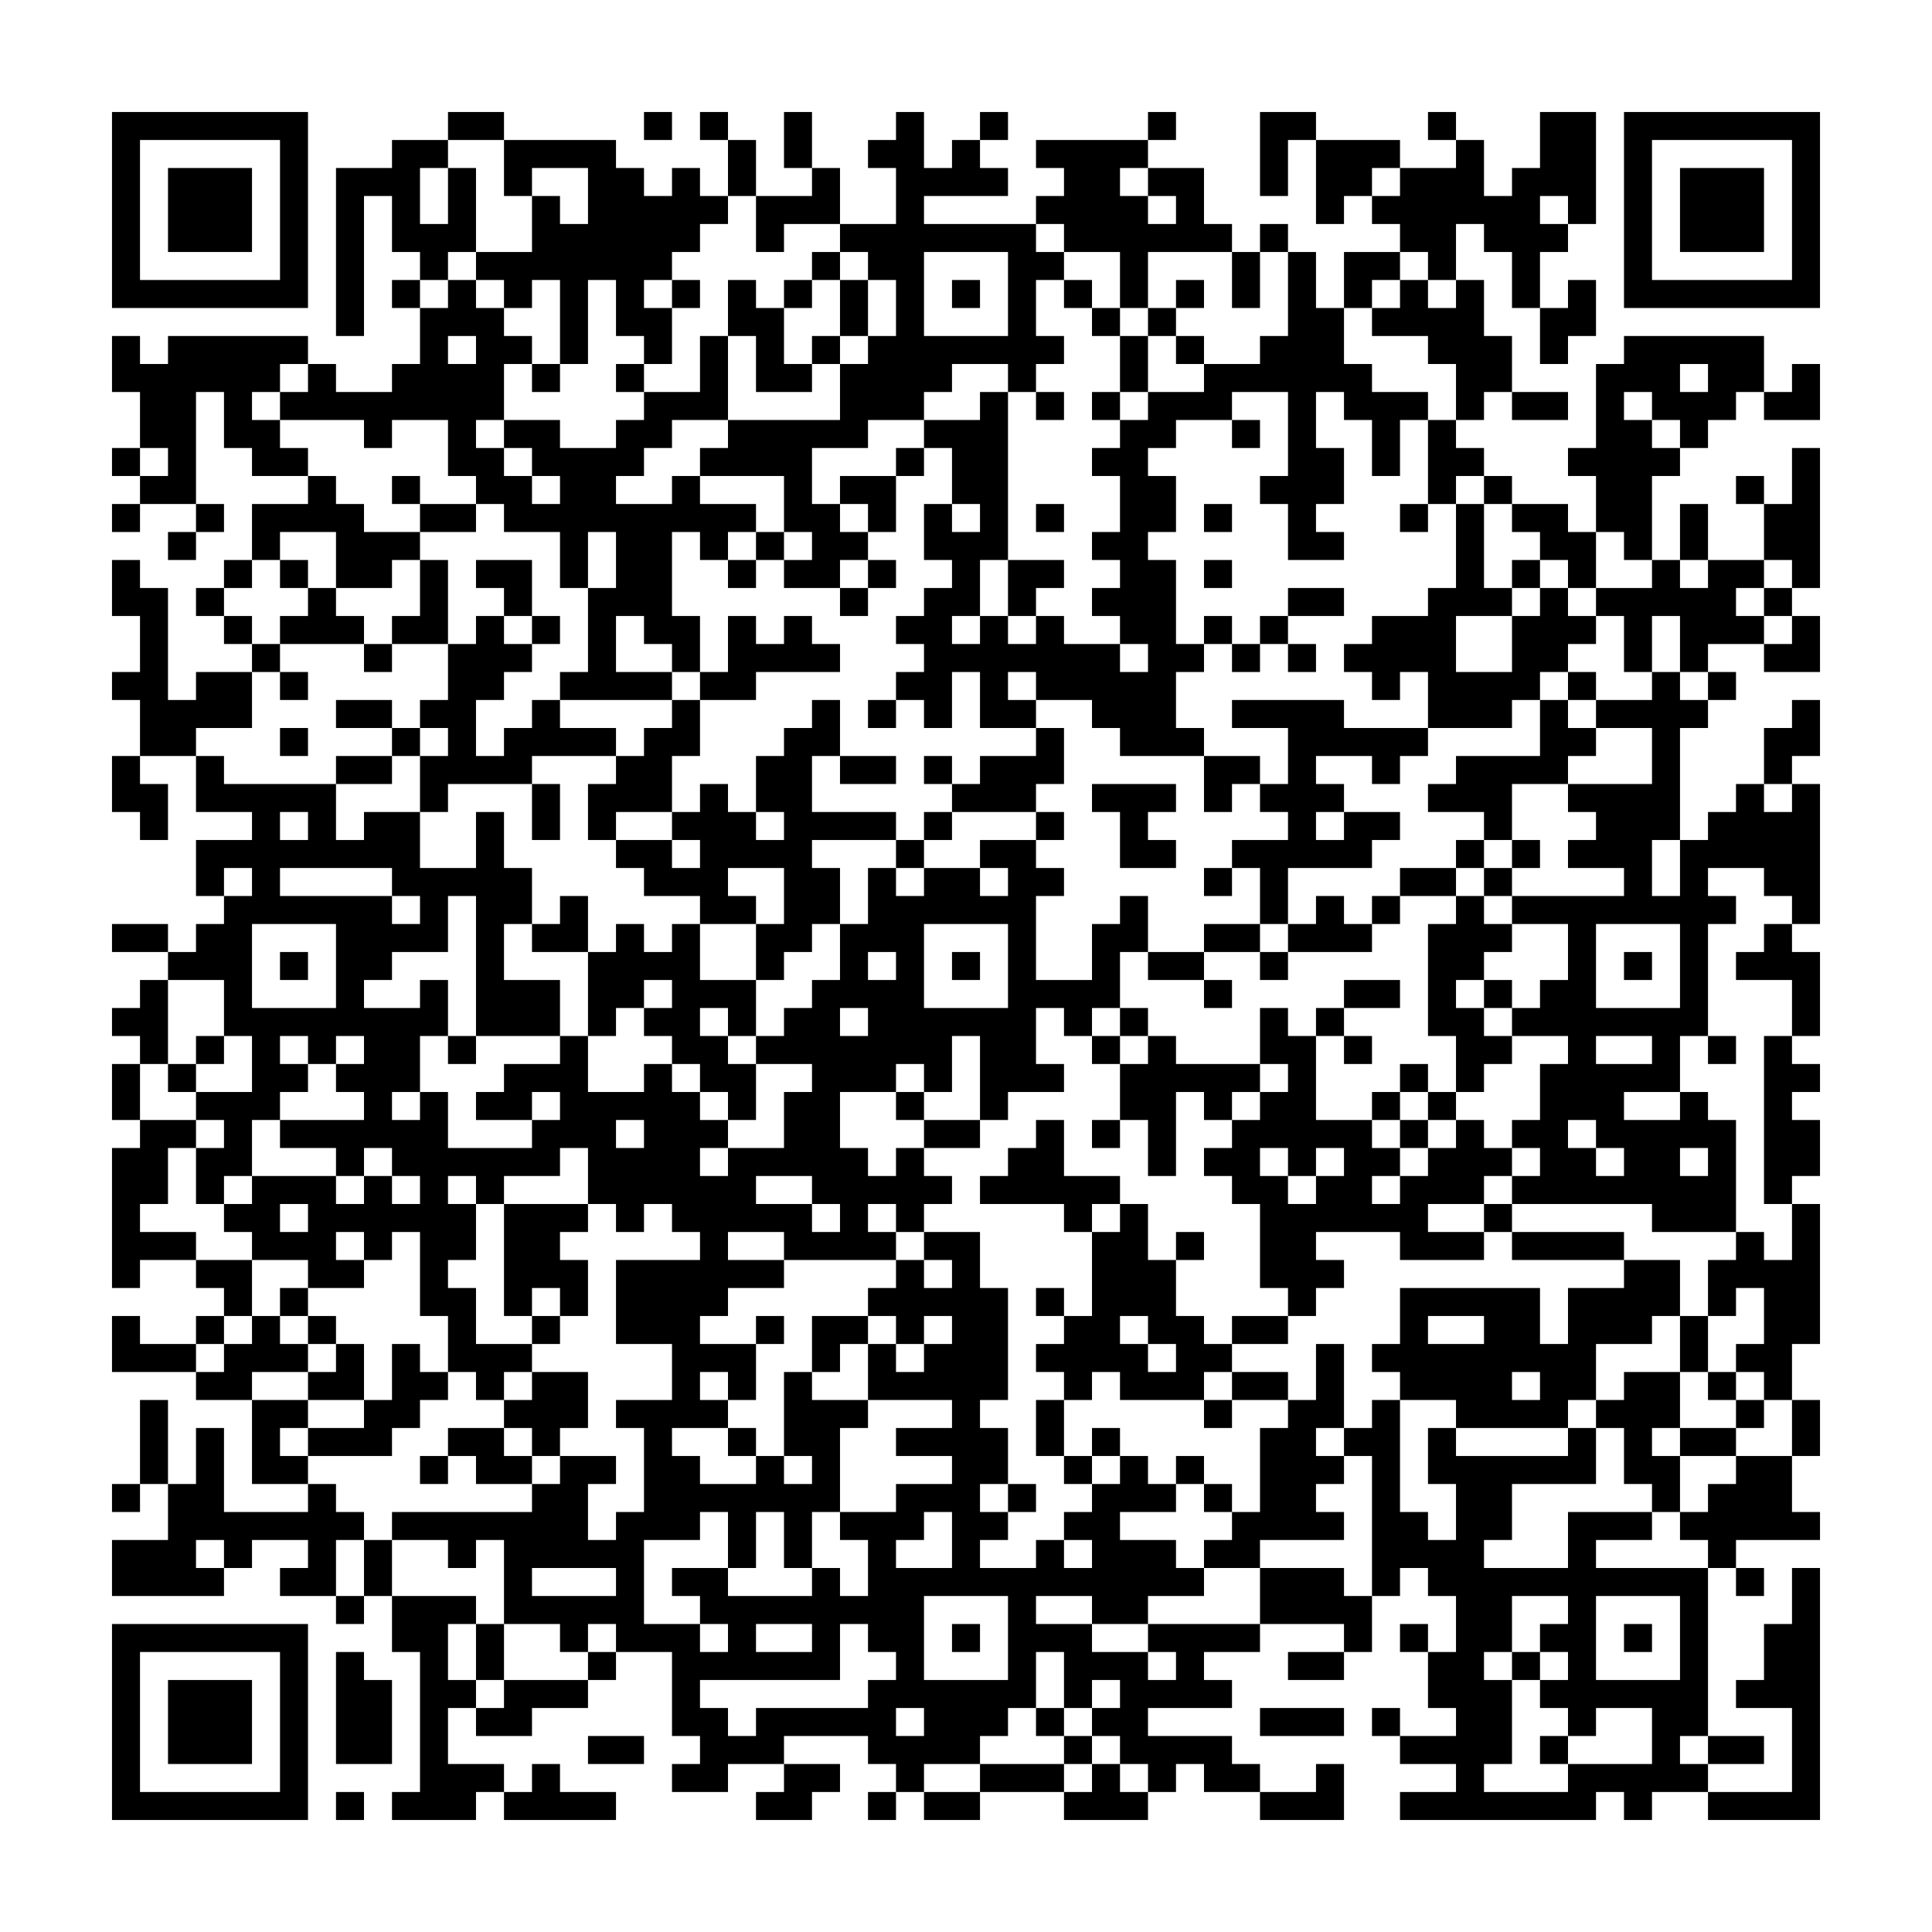
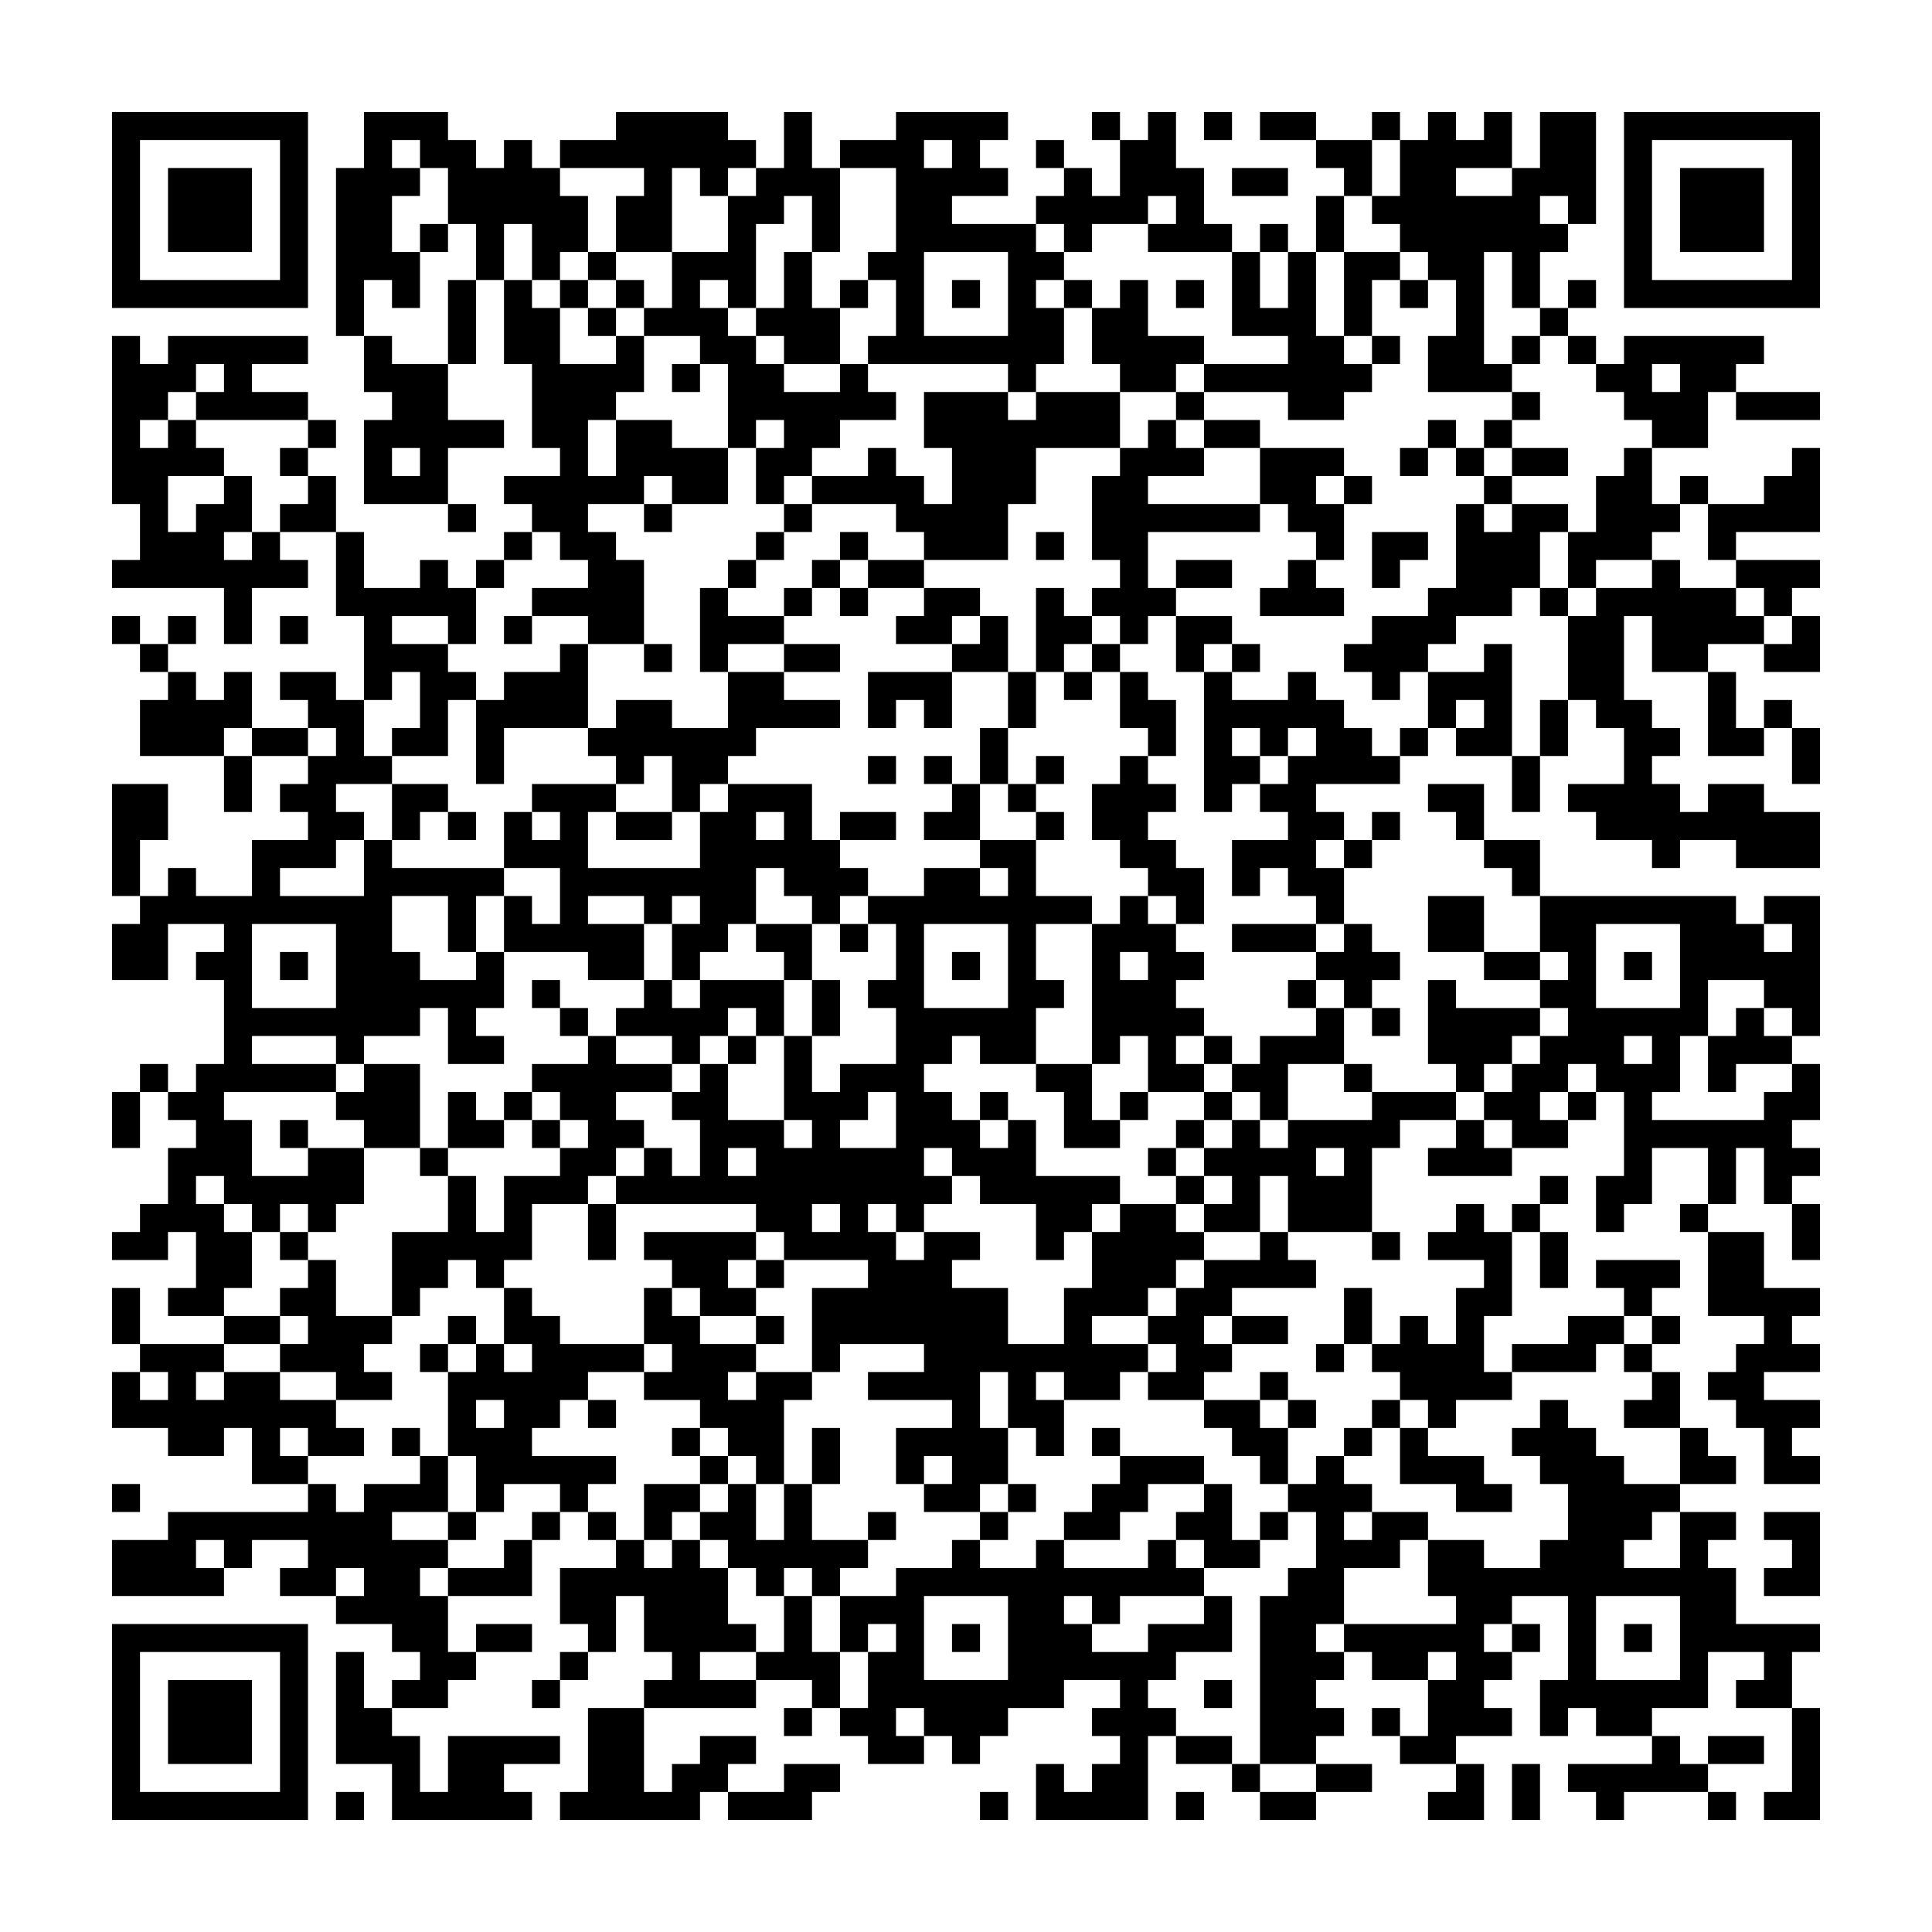
<svg xmlns="http://www.w3.org/2000/svg" viewBox="0 0 69 69">
-   <path d="M4 4h7v7h-7zM16 4h2v1h-2zM23 4h1v1h-1zM25 4h1v1h-1zM28 4h1v2h-1zM32 4h1v2h1v-1h1v1h1v1h-3v1h4v1h1v1h-1v2h1v1h-1v1h-1v-1h-2v1h-1v1h-2v1h-2v2h1v1h1v1h-1v1h-2v-1h1v-1h-1v-2h-3v-1h1v-1h4v-2h1v-1h1v-2h-1v-1h-1v-1h2v-2h-1v-1h1zM35 4h1v1h-1zM41 4h1v1h-1zM45 4h2v1h-1v2h-1zM51 4h1v1h-1zM55 4h2v4h-1v-1h-1v1h1v1h-1v2h-1v-2h-1v-1h-1v2h-1v-1h-1v-1h-1v-1h1v-1h2v-1h1v2h1v-1h1zM58 4h7v7h-7zM5 5v5h5v-5zM14 5h2v1h-1v2h1v-2h1v3h-1v1h-1v-1h-1v-2h-1v5h-1v-6h2zM18 5h4v1h1v1h1v-1h1v1h1v1h-1v1h-1v1h-1v1h1v2h-1v-1h-1v-2h-1v3h-1v-3h-1v1h-1v-1h-1v-1h2v-2h1v1h1v-2h-2v1h-1zM26 5h1v2h-1zM37 5h4v1h-1v1h1v1h1v-1h-1v-1h2v2h1v1h-3v2h-1v-2h-2v-1h-1v-1h1v-1h-1zM47 5h3v1h-1v1h-1v1h-1zM59 5v5h5v-5zM6 6h3v3h-3zM29 6h1v2h-2v1h-1v-2h2zM60 6h3v3h-3zM45 8h1v1h-1zM29 9h1v1h-1zM33 9v3h3v-3zM44 9h1v2h-1zM46 9h1v2h1v2h1v1h2v1h-1v2h-1v-2h-1v-1h-1v2h1v2h-1v1h1v1h-2v-2h-1v-1h1v-3h-2v1h-2v1h-1v1h1v2h-1v1h1v3h1v1h-1v2h1v1h-3v-1h-1v-1h-2v-1h-1v1h1v1h-2v-2h-1v2h-1v-1h-1v-1h1v-1h-1v-1h1v-1h1v-1h-1v-2h1v1h1v-1h-1v-2h-1v-1h2v-1h1v6h-1v2h-1v1h1v-1h1v1h1v-1h1v1h2v1h1v-1h-1v-1h-1v-1h1v-1h-1v-1h1v-2h-1v-1h1v-1h1v-1h2v-1h2v-1h1zM48 9h2v1h-1v1h-1zM14 10h1v1h-1zM16 10h1v1h1v1h1v1h-1v2h-1v1h1v1h1v1h1v-1h-1v-1h-1v-1h2v1h2v-1h1v-1h2v-2h1v3h-2v1h-1v1h-1v1h2v-1h1v1h2v1h-1v1h-1v-1h-1v3h1v2h-1v-1h-1v-1h-1v2h2v1h-4v-1h1v-3h1v-2h-1v2h-1v-2h-2v-1h-1v-1h-1v-2h-2v1h-1v-1h-3v-1h1v-1h1v1h2v-1h1v-2h1zM24 10h1v1h-1zM26 10h1v1h1v2h1v1h-2v-2h-1zM28 10h1v1h-1zM30 10h1v2h-1zM34 10h1v1h-1zM38 10h1v1h-1zM42 10h1v1h-1zM50 10h1v1h1v-1h1v2h1v2h-1v1h-1v-2h-1v-1h-2v-1h1zM56 10h1v2h-1v1h-1v-2h1zM39 11h1v1h-1zM41 11h1v1h-1zM4 12h1v1h1v-1h5v1h-1v1h-1v1h1v1h1v1h-2v-1h-1v-2h-1v4h-2v-1h1v-1h-1v-2h-1zM16 12v1h1v-1zM29 12h1v1h-1zM40 12h1v2h-1zM42 12h1v1h-1zM58 12h5v2h-1v1h-1v1h-1v-1h-1v-1h-1v1h1v1h1v1h-1v3h-1v-1h-1v-2h-1v-1h1v-3h1zM19 13h1v1h-1zM22 13h1v1h-1zM60 13v1h1v-1zM64 13h1v2h-2v-1h1zM37 14h1v1h-1zM39 14h1v1h-1zM54 14h2v1h-2zM44 15h1v1h-1zM51 15h1v1h1v1h-1v1h-1zM4 16h1v1h-1zM32 16h1v1h-1zM64 16h1v5h-1v-1h-1v-2h1zM11 17h1v1h1v1h2v1h-1v1h-2v-2h-2v1h-1v-2h2zM14 17h1v1h-1zM30 17h2v2h-1v-1h-1zM53 17h1v1h-1zM62 17h1v1h-1zM4 18h1v1h-1zM7 18h1v1h-1zM15 18h2v1h-2zM37 18h1v1h-1zM43 18h1v1h-1zM50 18h1v1h-1zM52 18h1v3h1v1h-2v2h2v-2h1v-1h1v1h1v1h-1v1h-1v1h-1v1h-3v-2h-1v1h-1v-1h-1v-1h1v-1h2v-1h1zM54 18h2v1h1v2h-1v-1h-1v-1h-1zM60 18h1v2h-1zM6 19h1v1h-1zM27 19h1v1h-1zM4 20h1v1h1v4h1v-1h2v2h-2v1h-2v-2h-1v-1h1v-2h-1zM8 20h1v1h-1zM10 20h1v1h-1zM15 20h1v3h-2v-1h1zM17 20h2v2h-1v-1h-1zM26 20h1v1h-1zM31 20h1v1h-1zM36 20h2v1h-1v1h-1zM43 20h1v1h-1zM54 20h1v1h-1zM59 20h1v1h1v-1h2v1h-1v1h1v1h-2v1h-1v-2h-1v2h-1v-2h-1v-1h2zM7 21h1v1h-1zM11 21h1v1h1v1h-3v-1h1zM30 21h1v1h-1zM46 21h2v1h-2zM63 21h1v1h-1zM8 22h1v1h-1zM17 22h1v1h1v1h-1v1h-1v2h1v-1h1v-1h1v1h2v1h-3v1h-3v1h-1v-2h1v-1h-1v-1h1v-2h1zM19 22h1v1h-1zM26 22h1v1h1v-1h1v1h1v1h-3v1h-2v-1h1zM43 22h1v1h-1zM45 22h1v1h-1zM64 22h1v2h-2v-1h1zM9 23h1v1h-1zM13 23h1v1h-1zM44 23h1v1h-1zM46 23h1v1h-1zM10 24h1v1h-1zM56 24h1v1h-1zM59 24h1v1h1v1h-1v4h-1v2h1v-2h1v-1h1v-1h1v1h1v-1h1v5h-1v-1h-1v-1h-2v1h1v1h-1v4h-1v2h-2v1h2v-1h1v1h1v4h-3v-1h-5v-1h1v-1h-1v-1h1v-2h1v-1h-2v-1h1v-1h1v-2h-2v-1h4v-1h-2v-1h1v-1h-1v-1h3v-2h-2v-1h2zM61 24h1v1h-1zM12 25h2v1h-2zM24 25h1v2h-1v2h-2v1h-1v-2h1v-1h1v-1h1zM29 25h1v2h-1v2h3v1h-3v1h1v2h-1v1h-1v1h-1v-2h1v-2h-2v1h1v1h-2v-1h-2v-1h-1v-1h2v1h1v-1h-1v-1h1v-1h1v1h1v1h1v-1h-1v-2h1v-1h1zM31 25h1v1h-1zM44 25h4v1h3v1h-1v1h-1v-1h-2v1h1v1h-1v1h1v-1h2v1h-1v1h-3v2h-1v-2h-1v-1h2v-1h-1v-1h1v-2h-2zM55 25h1v1h1v1h-1v1h-2v2h-1v-1h-2v-1h1v-1h3zM64 25h1v2h-1v1h-1v-2h1zM10 26h1v1h-1zM14 26h1v1h-1zM37 26h1v2h-1v1h-3v-1h1v-1h2zM4 27h1v1h1v2h-1v-1h-1zM7 27h1v1h4v2h1v-1h2v2h2v-2h1v2h1v2h-1v2h2v2h-3v-5h-1v2h-2v1h-1v1h2v-1h1v2h-1v2h-1v1h1v-1h1v2h3v-1h1v-1h-1v1h-2v-1h1v-1h2v-1h1v2h2v-1h1v1h1v1h1v1h-1v1h1v-1h2v-2h1v-1h-2v-1h1v-1h1v-1h1v-2h1v-2h1v1h1v-1h2v1h1v-1h-1v-1h2v1h1v1h-1v3h2v-2h1v-1h1v2h-1v2h-1v1h-1v-1h-1v2h1v1h-2v1h-1v-3h-1v2h-1v-1h-1v1h-2v2h1v1h1v-1h1v1h1v1h-1v1h-1v-1h-1v1h1v1h-4v-1h-2v1h2v1h-2v1h-1v1h2v2h-1v-1h-1v1h1v1h-2v1h1v1h2v-1h1v1h1v-1h-1v-3h1v1h2v1h-1v3h-1v2h-1v-2h-1v2h-1v-2h-1v1h-2v3h2v1h1v-1h-1v-1h-1v-1h2v1h3v-1h1v1h1v-2h-1v-1h2v-1h2v-1h-2v-1h2v-1h-3v-2h1v1h1v-1h1v-1h-1v1h-1v-1h-1v-1h1v-1h1v1h1v-1h-1v-1h2v2h1v4h-1v1h1v2h-1v1h1v1h-1v1h2v-1h1v1h1v-1h-1v-1h1v-1h1v-1h1v1h1v1h-2v1h2v1h1v1h-2v1h-2v-1h-2v1h2v1h2v1h1v-1h-1v-1h4v1h-2v1h1v1h-3v1h3v1h1v1h-2v-1h-1v1h-1v-1h-1v-1h-1v-1h1v-1h-1v1h-1v-2h-1v2h-1v1h-1v1h-2v1h-1v-1h-1v-1h-3v1h-2v1h-2v-1h1v-1h-1v-3h-2v-1h-1v1h-1v-1h-2v-3h-1v1h-1v-1h-2v-1h5v-1h1v-1h2v1h-1v2h1v-1h1v-3h-1v-1h2v-2h-2v-3h3v-1h-1v-1h-1v1h-1v-1h-1v-2h-1v1h-2v1h-1v-1h-1v1h1v2h-1v1h1v2h2v1h-1v1h-1v-1h-1v-2h-1v-3h-1v1h-1v-1h-1v1h1v1h-2v-1h-2v-1h-1v-1h1v-1h3v1h1v-1h1v1h1v-1h-1v-1h-1v1h-1v-1h-2v-1h3v-1h-1v-1h1v-1h-1v1h-1v-1h-1v1h1v1h-1v1h-1v2h-1v1h-1v-2h1v-1h-1v-1h2v-2h-1v-2h-2v-1h1v-1h1v-1h1v-1h-1v1h-1v-2h2v-1h-2zM12 27h2v1h-2zM30 27h2v1h-2zM33 27h1v1h-1zM43 27h2v1h-1v1h-1zM19 28h1v2h-1zM39 28h3v1h-1v1h1v1h-2v-2h-1zM10 29v1h1v-1zM33 29h1v1h-1zM37 29h1v1h-1zM32 30h1v1h-1zM52 30h1v1h-1zM54 30h1v1h-1zM10 31v1h4v1h1v-1h-1v-1zM43 31h1v1h-1zM50 31h2v1h-2zM53 31h1v1h-1zM20 32h1v2h-2v-1h1zM47 32h1v1h1v1h-3v-1h1zM49 32h1v1h-1zM52 32h1v1h1v1h-1v1h-1v1h1v1h1v1h-1v1h-1v-2h-1v-4h1zM4 33h2v1h-2zM9 33v3h3v-3zM22 33h1v1h1v-1h1v2h2v2h-1v-1h-1v1h1v1h1v2h-1v-1h-1v-1h-1v-1h-1v-1h1v-1h-1v1h-1v1h-1v-3h1zM33 33v3h3v-3zM43 33h2v1h-2zM57 33v3h3v-3zM63 33h1v1h1v3h-1v-2h-2v-1h1zM10 34h1v1h-1zM31 34v1h1v-1zM34 34h1v1h-1zM41 34h2v1h-2zM45 34h1v1h-1zM58 34h1v1h-1zM5 35h1v3h-1v-1h-1v-1h1zM43 35h1v1h-1zM48 35h2v1h-2zM53 35h1v1h-1zM30 36v1h1v-1zM40 36h1v1h-1zM45 36h1v1h1v3h2v1h1v1h-1v1h1v-1h1v-1h1v-1h1v1h1v1h-1v1h-2v1h2v1h-3v-1h-3v1h1v1h-1v1h-1v-1h-1v-3h-1v-1h-1v-1h1v-1h1v-1h1v-1h-1zM47 36h1v1h-1zM7 37h1v1h-1zM16 37h1v1h-1zM39 37h1v1h-1zM41 37h1v1h3v1h-1v1h-1v-1h-1v3h-1v-2h-1v-2h1zM48 37h1v1h-1zM57 37v1h2v-1zM61 37h1v1h-1zM63 37h1v1h1v1h-1v1h1v2h-1v1h-1zM4 38h1v2h-1zM6 38h1v1h-1zM50 38h1v1h-1zM32 39h1v1h-1zM49 39h1v1h-1zM51 39h1v1h-1zM5 40h2v1h-1v2h-1v1h2v1h-2v1h-1v-5h1zM22 40v1h1v-1zM33 40h2v1h-2zM37 40h1v2h2v1h-1v1h-1v-1h-3v-1h1v-1h1zM39 40h1v1h-1zM50 40h1v1h-1zM56 40v1h1v1h1v-1h-1v-1zM45 41v1h1v1h1v-1h1v-1h-1v1h-1v-1zM60 41v1h1v-1zM27 42v1h2v1h1v-1h-1v-1zM10 43v1h1v-1zM18 43h3v1h-1v1h1v2h-1v-1h-1v1h-1zM40 43h1v2h1v2h1v1h1v1h-1v1h-3v-1h-1v1h-1v-1h-1v-1h1v-1h1v-3h1zM53 43h1v1h-1zM64 43h1v5h-1v2h-1v-1h-1v-1h1v-2h-1v1h-1v-2h1v-1h1v1h1zM42 44h1v1h-1zM54 44h4v1h-4zM7 45h2v2h-1v-1h-1zM58 45h2v2h-1v1h-2v2h-1v1h-4v-1h-2v-1h-1v-1h1v-2h5v2h1v-2h2zM10 46h1v1h-1zM37 46h1v1h-1zM4 47h1v1h2v1h-3zM7 47h1v1h-1zM9 47h1v1h1v1h-2v1h-2v-1h1v-1h1zM11 47h1v1h-1zM19 47h1v1h-1zM27 47h1v1h-1zM29 47h2v1h-1v1h-1zM40 47v1h1v1h1v-1h-1v-1zM44 47h2v1h-2zM51 47v1h2v-1zM60 47h1v2h-1zM12 48h1v2h-2v-1h1zM14 48h1v1h1v1h-1v1h-1v1h-3v-1h2v-1h1zM47 48h1v3h-1v1h1v1h-1v1h1v1h-3v1h-2v-1h1v-1h1v-3h1v-1h1zM19 49h2v2h-1v1h-1v-1h-1v-1h1zM44 49h2v1h-2zM54 49v1h1v-1zM58 49h2v2h-1v1h1v2h-1v-1h-1v-2h-1v-1h1zM61 49h1v1h-1zM5 50h1v3h-1zM9 50h2v1h-1v1h1v1h-2zM37 50h1v2h-1zM43 50h1v1h-1zM49 50h1v4h1v1h1v-2h-1v-2h1v1h4v-1h1v2h-3v2h-1v1h3v-2h3v1h-2v1h4v6h-1v1h1v1h-2v1h-1v-1h-1v1h-7v-1h2v-1h-2v-1h2v-1h-1v-2h1v-2h-1v-1h-1v1h-1v-5h-1v-1h1zM62 50h1v1h-1zM64 50h1v2h-1zM7 51h1v3h3v-1h1v1h1v1h-1v2h-2v-1h1v-1h-2v1h-1v-1h-1v1h1v1h-4v-2h2v-2h1zM16 51h2v1h1v1h-2v-1h-1zM26 51h1v1h-1zM39 51h1v1h-1zM60 51h2v1h-2zM15 52h1v1h-1zM38 52h1v1h-1zM42 52h1v1h-1zM62 52h2v2h1v1h-3v1h-1v-1h-1v-1h1v-1h1zM4 53h1v1h-1zM36 53h1v1h-1zM43 53h1v1h-1zM33 54v1h-1v1h2v-2zM13 55h1v2h-1zM19 56v1h3v-1zM45 56h3v1h1v2h-1v-1h-3zM62 56h1v1h-1zM64 56h1v9h-4v-1h3v-3h-2v-1h1v-2h1zM12 57h1v1h-1zM14 57h3v1h-1v2h1v1h-1v2h2v1h-1v1h-3v-1h1v-5h-1zM33 57v3h3v-3zM54 57v2h-1v1h1v3h-1v1h3v-1h3v-2h-2v1h-1v-1h-1v-1h1v-1h-1v-1h1v-1zM57 57v3h3v-3zM4 58h7v7h-7zM17 58h1v2h-1zM27 58v1h2v-1zM30 58v2h-5v1h1v1h1v-1h4v-1h1v-1h-1v-1zM34 58h1v1h-1zM50 58h1v1h-1zM58 58h1v1h-1zM5 59v5h5v-5zM12 59h1v1h1v3h-2zM21 59h1v1h-1zM46 59h2v1h-2zM54 59h1v1h-1zM6 60h3v3h-3zM18 60h3v1h-2v1h-2v-1h1zM32 61v1h1v-1zM37 61h1v1h-1zM45 61h3v1h-3zM49 61h1v1h-1zM21 62h2v1h-2zM38 62h1v1h-1zM55 62h1v1h-1zM61 62h2v1h-2zM19 63h1v1h2v1h-4v-1h1zM28 63h2v1h-1v1h-2v-1h1zM35 63h3v1h-3zM39 63h1v1h1v1h-3v-1h1zM47 63h1v2h-3v-1h2zM12 64h1v1h-1zM31 64h1v1h-1zM33 64h2v1h-2z" />
+   <path d="M4 4h7v7h-7zM13 4h3v1h1v1h1v-1h1v1h1v1h1v2h-1v1h-1v-2h-1v2h-1v-2h-1v-2h-1v-1h-1v1h1v1h-1v2h1v2h-1v-1h-1v2h-1v-6h1zM22 4h4v1h1v1h-1v1h-1v-1h-1v3h-2v-2h1v-1h-3v-1h2zM28 4h1v2h1v3h-1v-2h-1v1h-1v3h-1v-1h-1v1h1v1h1v1h1v1h2v-1h1v1h1v1h-2v1h-1v1h-1v1h-1v-2h1v-1h-1v1h-1v-3h-1v-1h-2v-1h1v-2h2v-2h1v-1h1zM32 4h4v1h-1v1h1v1h-2v1h3v1h1v1h-1v1h1v2h-1v1h-1v-1h-5v-1h1v-2h-1v-1h1v-3h-2v-1h2zM39 4h1v1h-1zM41 4h1v2h1v2h1v1h-3v-1h1v-1h-1v1h-2v1h-1v-1h-1v-1h1v-1h1v1h1v-2h1zM43 4h1v1h-1zM45 4h2v1h-2zM49 4h1v1h-1zM51 4h1v1h1v-1h1v2h-2v1h2v-1h1v-2h2v4h-1v-1h-1v1h1v1h-1v2h-1v-2h-1v4h1v1h-3v-2h1v-2h-1v-1h-1v-1h-1v-1h1v-2h1zM58 4h7v7h-7zM5 5v5h5v-5zM33 5v1h1v-1zM37 5h1v1h-1zM47 5h2v2h-1v-1h-1zM59 5v5h5v-5zM6 6h3v3h-3zM44 6h2v1h-2zM60 6h3v3h-3zM47 7h1v2h-1zM15 8h1v1h-1zM45 8h1v1h-1zM21 9h1v1h-1zM28 9h1v2h1v2h-2v-1h-1v-1h1zM33 9v3h3v-3zM44 9h1v2h1v-2h1v3h1v1h1v1h-1v1h-2v-1h-3v-1h3v-1h-2zM48 9h2v1h-1v2h-1zM16 10h1v3h-1zM18 10h1v1h1v2h2v-1h1v2h-1v1h-1v2h1v-2h2v1h2v2h-2v-1h-1v1h-2v1h1v1h1v3h-2v-1h-2v-1h2v-1h-1v-1h-1v-1h-1v-1h2v-1h-1v-3h-1zM20 10h1v1h-1zM22 10h1v1h-1zM30 10h1v1h-1zM34 10h1v1h-1zM38 10h1v1h-1zM40 10h1v2h2v1h-1v1h-2v-1h-1v-2h1zM42 10h1v1h-1zM50 10h1v1h-1zM56 10h1v1h-1zM21 11h1v1h-1zM55 11h1v1h-1zM4 12h1v1h1v-1h5v1h-2v1h2v1h-4v-1h1v-1h-1v1h-1v1h-1v1h1v-1h1v1h1v1h-2v2h1v-1h1v-1h1v2h-1v1h1v-1h1v1h1v1h-2v2h-1v-2h-4v-1h1v-2h-1zM13 12h1v1h2v2h2v1h-2v2h-3v-3h1v-1h-1zM49 12h1v1h-1zM54 12h1v1h-1zM56 12h1v1h-1zM58 12h5v1h-1v1h-1v2h-2v-1h-1v-1h-1v-1h1zM24 13h1v1h-1zM59 13v1h1v-1zM33 14h3v1h1v-1h3v2h-3v2h-1v2h-3v-1h-1v-1h-3v-1h2v-1h1v1h1v1h1v-2h-1zM42 14h1v1h-1zM54 14h1v1h-1zM62 14h3v1h-3zM11 15h1v1h-1zM41 15h1v1h1v1h-2v1h4v1h-4v2h1v1h-1v1h-1v-1h-1v-1h1v-1h-1v-3h1v-1h1zM43 15h2v1h-2zM51 15h1v1h-1zM53 15h1v1h-1zM10 16h1v1h-1zM14 16v1h1v-1zM45 16h3v1h-1v1h1v2h-1v-1h-1v-1h-1zM50 16h1v1h-1zM52 16h1v1h-1zM54 16h2v1h-2zM58 16h1v2h1v1h-1v1h-2v1h-1v-2h1v-2h1zM64 16h1v3h-3v1h-1v-2h2v-1h1zM11 17h1v2h-2v-1h1zM48 17h1v1h-1zM53 17h1v1h-1zM60 17h1v1h-1zM16 18h1v1h-1zM23 18h1v1h-1zM28 18h1v1h-1zM52 18h1v1h1v-1h2v1h-1v2h-1v1h-2v1h-1v1h-1v1h-1v-1h-1v-1h1v-1h2v-1h1zM12 19h1v2h2v-1h1v1h1v2h-1v-1h-2v1h2v1h1v1h-1v2h-2v-1h1v-2h-1v1h-1v-3h-1zM18 19h1v1h-1zM27 19h1v1h-1zM30 19h1v1h-1zM37 19h1v1h-1zM49 19h2v1h-1v1h-1zM17 20h1v1h-1zM26 20h1v1h-1zM29 20h1v1h-1zM31 20h2v1h-2zM42 20h2v1h-2zM46 20h1v1h1v1h-3v-1h1zM59 20h1v1h2v1h1v1h-2v1h-2v-2h-1v3h1v1h1v1h-1v1h1v1h1v-1h2v1h2v2h-3v-1h-2v1h-1v-1h-2v-1h-1v-1h2v-2h-1v-1h-1v-3h1v-1h2zM62 20h3v1h-1v1h-1v-1h-1zM25 21h1v1h2v1h-2v1h-1zM28 21h1v1h-1zM30 21h1v1h-1zM33 21h2v1h-1v1h-2v-1h1zM37 21h1v1h1v1h-1v1h-1zM55 21h1v1h-1zM4 22h1v1h-1zM6 22h1v1h-1zM10 22h1v1h-1zM18 22h1v1h-1zM35 22h1v2h-2v-1h1zM42 22h2v1h-1v1h-1zM64 22h1v2h-2v-1h1zM5 23h1v1h-1zM20 23h1v3h-3v2h-1v-3h1v-1h2zM23 23h1v1h-1zM28 23h2v1h-2zM39 23h1v1h-1zM44 23h1v1h-1zM53 23h1v4h-2v-1h1v-1h-1v1h-1v-2h2zM6 24h1v1h1v-1h1v2h-1v1h-3v-2h1zM10 24h2v1h1v2h1v1h-2v1h1v1h-1v1h-2v1h3v-2h1v1h4v1h-1v2h-1v-2h-2v2h1v1h2v-1h1v2h-1v1h1v1h-2v-2h-1v1h-2v1h-1v-1h-3v1h3v1h-4v1h1v2h2v-1h2v2h-1v1h-1v-1h-1v1h-1v-1h-1v-1h-1v1h1v1h1v2h-1v1h-2v-1h1v-2h-1v1h-2v-1h1v-1h1v-2h1v-1h-1v-1h1v-1h1v-3h-1v-1h1v-1h-2v2h-2v-2h1v-1h1v-1h1v1h2v-2h2v-1h-1v-1h1v-1h1v-1h-1v-1h-1zM26 24h2v1h2v1h-3v1h-1v1h-1v1h-1v-2h-1v1h-1v-1h-1v-1h1v-1h2v1h2zM31 24h3v2h-1v-1h-1v1h-1zM36 24h1v2h-1zM38 24h1v1h-1zM40 24h1v1h1v2h-1v-1h-1zM43 24h1v1h2v-1h1v1h1v1h1v1h1v1h-3v1h1v1h-1v1h1v2h-1v-1h-1v-1h-1v1h-1v-2h2v-1h-1v-1h1v-1h1v-1h-1v1h-1v-1h-1v1h1v1h-1v1h-1zM61 24h1v2h1v1h-2zM55 25h1v2h-1zM63 25h1v1h-1zM9 26h2v1h-2zM35 26h1v2h-1zM50 26h1v1h-1zM64 26h1v2h-1zM8 27h1v2h-1zM31 27h1v1h-1zM33 27h1v1h-1zM37 27h1v1h-1zM40 27h1v1h1v1h-1v1h1v1h1v2h-1v-1h-1v-1h-1v-1h-1v-2h1zM54 27h1v2h-1zM4 28h2v2h-1v2h-1zM14 28h2v1h-1v1h-1zM19 28h3v1h-1v2h4v-2h1v-1h3v2h1v1h1v1h-1v1h-1v-1h-1v-1h-1v2h-1v1h-1v1h-1v-2h1v-1h-1v1h-1v-1h-2v1h2v2h-2v-1h-3v-2h1v1h1v-2h-2v-2h1v1h1v-1h-1zM34 28h1v2h-2v-1h1zM36 28h1v1h-1zM51 28h2v2h-1v-1h-1zM16 29h1v1h-1zM22 29h2v1h-2zM27 29v1h1v-1zM30 29h2v1h-2zM37 29h1v1h-1zM49 29h1v1h-1zM35 30h2v2h2v1h-2v2h1v1h-1v2h-2v-1h-1v1h-1v1h1v1h1v1h1v-1h1v2h3v1h-1v1h-1v1h-1v-2h-2v-1h-1v-1h-1v1h1v1h-1v1h-1v-1h-1v1h1v1h1v-1h2v1h-1v1h2v2h2v-2h1v-2h1v-1h2v1h1v1h-1v1h-1v1h-2v1h2v1h-1v1h-2v-1h-1v1h1v2h-1v-1h-1v-2h-1v2h1v2h-1v1h-2v-1h1v-1h-1v1h-1v-2h2v-1h-3v-1h2v-1h-3v1h-1v-3h2v-1h-3v-1h-1v-1h-5v-1h1v-1h1v1h1v-2h-1v-1h1v-1h1v2h2v1h1v-1h-1v-3h1v2h1v-1h2v-2h-1v-1h1v-2h-1v-1h2v-1h2v1h1v-1h-1zM48 30h1v1h-1zM53 30h2v2h-1v-1h-1zM40 32h1v1h1v1h1v1h-1v1h1v1h-1v1h1v1h-2v-2h-1v1h-1v-5h1zM51 32h2v2h-2zM55 32h7v1h1v1h1v-1h-1v-1h2v5h-1v-1h-1v-1h-2v2h-1v2h-1v1h4v-1h1v-1h1v2h-1v1h1v1h-1v1h-1v-2h-1v2h-1v-2h-2v2h-1v1h-1v-2h1v-3h-1v-1h-1v1h-1v1h1v1h-2v-1h-1v-1h1v-1h1v-1h1v-1h-1v-1h1v-1h-1zM9 33v3h3v-3zM27 33h2v2h-1v-1h-1zM30 33h1v1h-1zM33 33v3h3v-3zM44 33h3v1h-3zM48 33h1v1h1v1h-1v1h-1v-1h-1v-1h1zM57 33v3h3v-3zM10 34h1v1h-1zM34 34h1v1h-1zM40 34v1h1v-1zM53 34h2v1h-2zM58 34h1v1h-1zM19 35h1v1h-1zM23 35h1v1h1v-1h3v2h-1v-1h-1v1h-1v1h-1v-1h-2v-1h1zM29 35h1v2h-1zM46 35h1v1h-1zM51 35h1v1h3v1h-1v1h-1v1h-1v-1h-1zM20 36h1v1h-1zM47 36h1v2h-2v2h-1v-1h-1v-1h1v-1h2zM49 36h1v1h-1zM62 36h1v1h1v1h-2v1h-1v-2h1zM21 37h1v1h2v1h-2v1h1v1h-1v1h-1v1h-2v2h-1v1h-1v-1h-1v1h-1v1h-1v-3h2v-2h1v2h1v-2h2v-1h1v-1h-1v-1h-1v-1h2zM26 37h1v1h-1zM43 37h1v1h-1zM58 37v1h1v-1zM5 38h1v1h-1zM13 38h2v3h-2v-1h-1v-1h1zM37 38h2v2h1v1h-2v-2h-1zM48 38h1v1h-1zM4 39h1v2h-1zM16 39h1v1h1v1h-2zM18 39h1v1h-1zM31 39v1h-1v1h2v-2zM35 39h1v1h-1zM40 39h1v1h-1zM43 39h1v1h-1zM49 39h3v1h-2v1h-1v3h-3v-2h-1v2h-2v-1h1v-1h-1v-1h1v-1h1v1h1v-1h3zM56 39h1v1h-1zM10 40h1v1h-1zM19 40h1v1h-1zM42 40h1v1h-1zM52 40h1v1h1v1h-3v-1h1zM15 41h1v1h-1zM26 41v1h1v-1zM41 41h1v1h-1zM47 41v1h1v-1zM42 42h1v1h-1zM55 42h1v1h-1zM21 43h1v2h-1zM29 43v1h1v-1zM52 43h1v1h1v3h-1v2h1v1h-2v1h-1v-1h-1v-1h-1v-1h1v-1h1v1h1v-2h1v-1h-2v-1h1zM54 43h1v1h-1zM60 43h1v1h-1zM64 43h1v2h-1zM10 44h1v1h-1zM23 44h4v1h-1v1h1v1h-2v-1h-1v-1h-1zM45 44h1v1h1v1h-3v1h-1v1h1v1h-1v1h-2v-1h1v-1h-1v-1h1v-1h1v-1h2zM49 44h1v1h-1zM55 44h1v2h-1zM61 44h2v2h2v1h-1v1h1v1h-2v1h2v1h-1v1h1v1h-2v-2h-1v-1h-1v-1h1v-1h1v-1h-2zM11 45h1v2h2v1h-1v1h1v1h-2v-1h-2v-1h1v-1h-1v-1h1zM27 45h1v1h-1zM57 45h3v1h-1v1h-1v-1h-1zM4 46h1v2h-1zM18 46h1v1h1v1h3v1h-2v1h-1v1h-1v1h3v1h-1v1h-1v-1h-2v1h-1v-2h-1v-3h1v-1h1v1h1v-1h-1zM23 46h1v1h1v1h2v1h-1v1h1v-1h2v1h-1v3h-1v-1h-1v-1h-1v-1h-2v-1h1v-1h-1zM48 46h1v2h-1zM8 47h2v1h-2zM16 47h1v1h-1zM27 47h1v1h-1zM44 47h2v1h-2zM56 47h2v1h-1v1h-3v-1h2zM59 47h1v1h-1zM5 48h3v1h-1v1h1v-1h2v1h2v1h1v1h-2v-1h-1v1h1v1h-2v-2h-1v1h-2v-1h-2v-2h1v1h1v-1h-1zM15 48h1v1h-1zM47 48h1v1h-1zM58 48h1v1h-1zM45 49h1v1h-1zM59 49h1v2h-2v-1h1zM17 50v1h1v-1zM21 50h1v1h-1zM43 50h2v1h1v2h-1v-1h-1v-1h-1zM46 50h1v1h-1zM49 50h1v1h-1zM55 50h1v1h1v1h1v1h2v1h-1v1h-1v1h2v-2h2v1h-1v1h1v2h3v1h-1v2h-2v-1h1v-1h-2v2h-2v1h-2v-1h-1v1h-1v-2h1v-3h-2v1h-1v1h1v1h-1v1h1v1h-2v1h-2v-1h1v-2h1v-1h-1v1h-2v-1h-1v-1h4v-1h-1v-2h2v1h2v-1h1v-2h-1v-1h-1v-1h1zM14 51h1v1h-1zM24 51h1v1h-1zM29 51h1v2h-1zM39 51h1v1h-1zM48 51h1v1h-1zM50 51h1v1h2v1h1v1h-2v-1h-2zM60 51h1v1h1v1h-2zM15 52h1v2h-2v1h2v1h-1v1h1v2h1v1h-1v1h-2v-1h1v-1h-1v-1h-2v-1h1v-1h-1v1h-2v-1h1v-1h-2v1h-1v-1h-1v1h1v1h-4v-2h2v-1h5v-1h1v1h1v-1h2zM25 52h1v1h-1zM40 52h3v1h-2v1h-1v1h-2v-1h1v-1h1zM47 52h1v1h1v1h-1v1h1v-1h2v1h-1v1h-2v2h-1v1h1v1h-1v1h1v1h-1v1h-2v-6h1v-1h1v-2h-1v-1h1zM4 53h1v1h-1zM23 53h2v1h-1v1h-1zM26 53h1v2h1v-2h1v2h2v1h-1v1h-1v-1h-1v1h-1v-1h-1v-1h-1v-1h1zM36 53h1v1h-1zM43 53h1v2h1v1h-2v-1h-1v-1h1zM16 54h1v1h-1zM19 54h1v1h-1zM21 54h1v1h-1zM31 54h1v1h-1zM35 54h1v1h-1zM45 54h1v1h-1zM63 54h2v3h-2v-1h1v-1h-1zM18 55h1v2h-3v-1h2zM22 55h1v1h1v-1h1v1h1v2h1v1h-2v1h2v1h-4v-1h1v-1h-1v-2h-1v2h-1v-1h-1v-2h2zM34 55h1v1h2v-1h1v1h3v-1h1v1h1v1h-3v1h-1v-1h-1v1h1v1h2v-1h2v-1h1v2h-2v1h-1v1h1v1h-1v3h-4v-2h1v1h1v-1h1v-1h-1v-1h1v-1h-2v1h-2v1h-1v1h-1v-1h-1v-1h-1v1h1v1h-2v-1h-1v-1h1v-2h1v-1h-1v1h-1v-2h2v-1h2zM28 57h1v2h1v2h-1v-1h-2v-1h1zM33 57v3h3v-3zM57 57v3h3v-3zM4 58h7v7h-7zM17 58h2v1h-2zM34 58h1v1h-1zM54 58h1v1h-1zM58 58h1v1h-1zM5 59v5h5v-5zM12 59h1v2h1v1h1v2h1v-2h4v1h-2v1h1v1h-5v-2h-2zM20 59h1v1h-1zM6 60h3v3h-3zM19 60h1v1h-1zM43 60h1v1h-1zM21 61h2v3h1v-1h1v-1h2v1h-1v1h-1v1h-5v-1h1zM28 61h1v1h-1zM49 61h1v1h-1zM64 61h1v4h-2v-1h1zM42 62h2v1h-2zM59 62h1v1h1v1h-3v1h-1v-1h-1v-1h3zM61 62h2v1h-2zM28 63h2v1h-1v1h-3v-1h2zM44 63h1v1h-1zM47 63h2v1h-2zM52 63h1v2h-2v-1h1zM54 63h1v2h-1zM12 64h1v1h-1zM35 64h1v1h-1zM42 64h1v1h-1zM45 64h2v1h-2zM61 64h1v1h-1z" />
</svg>
